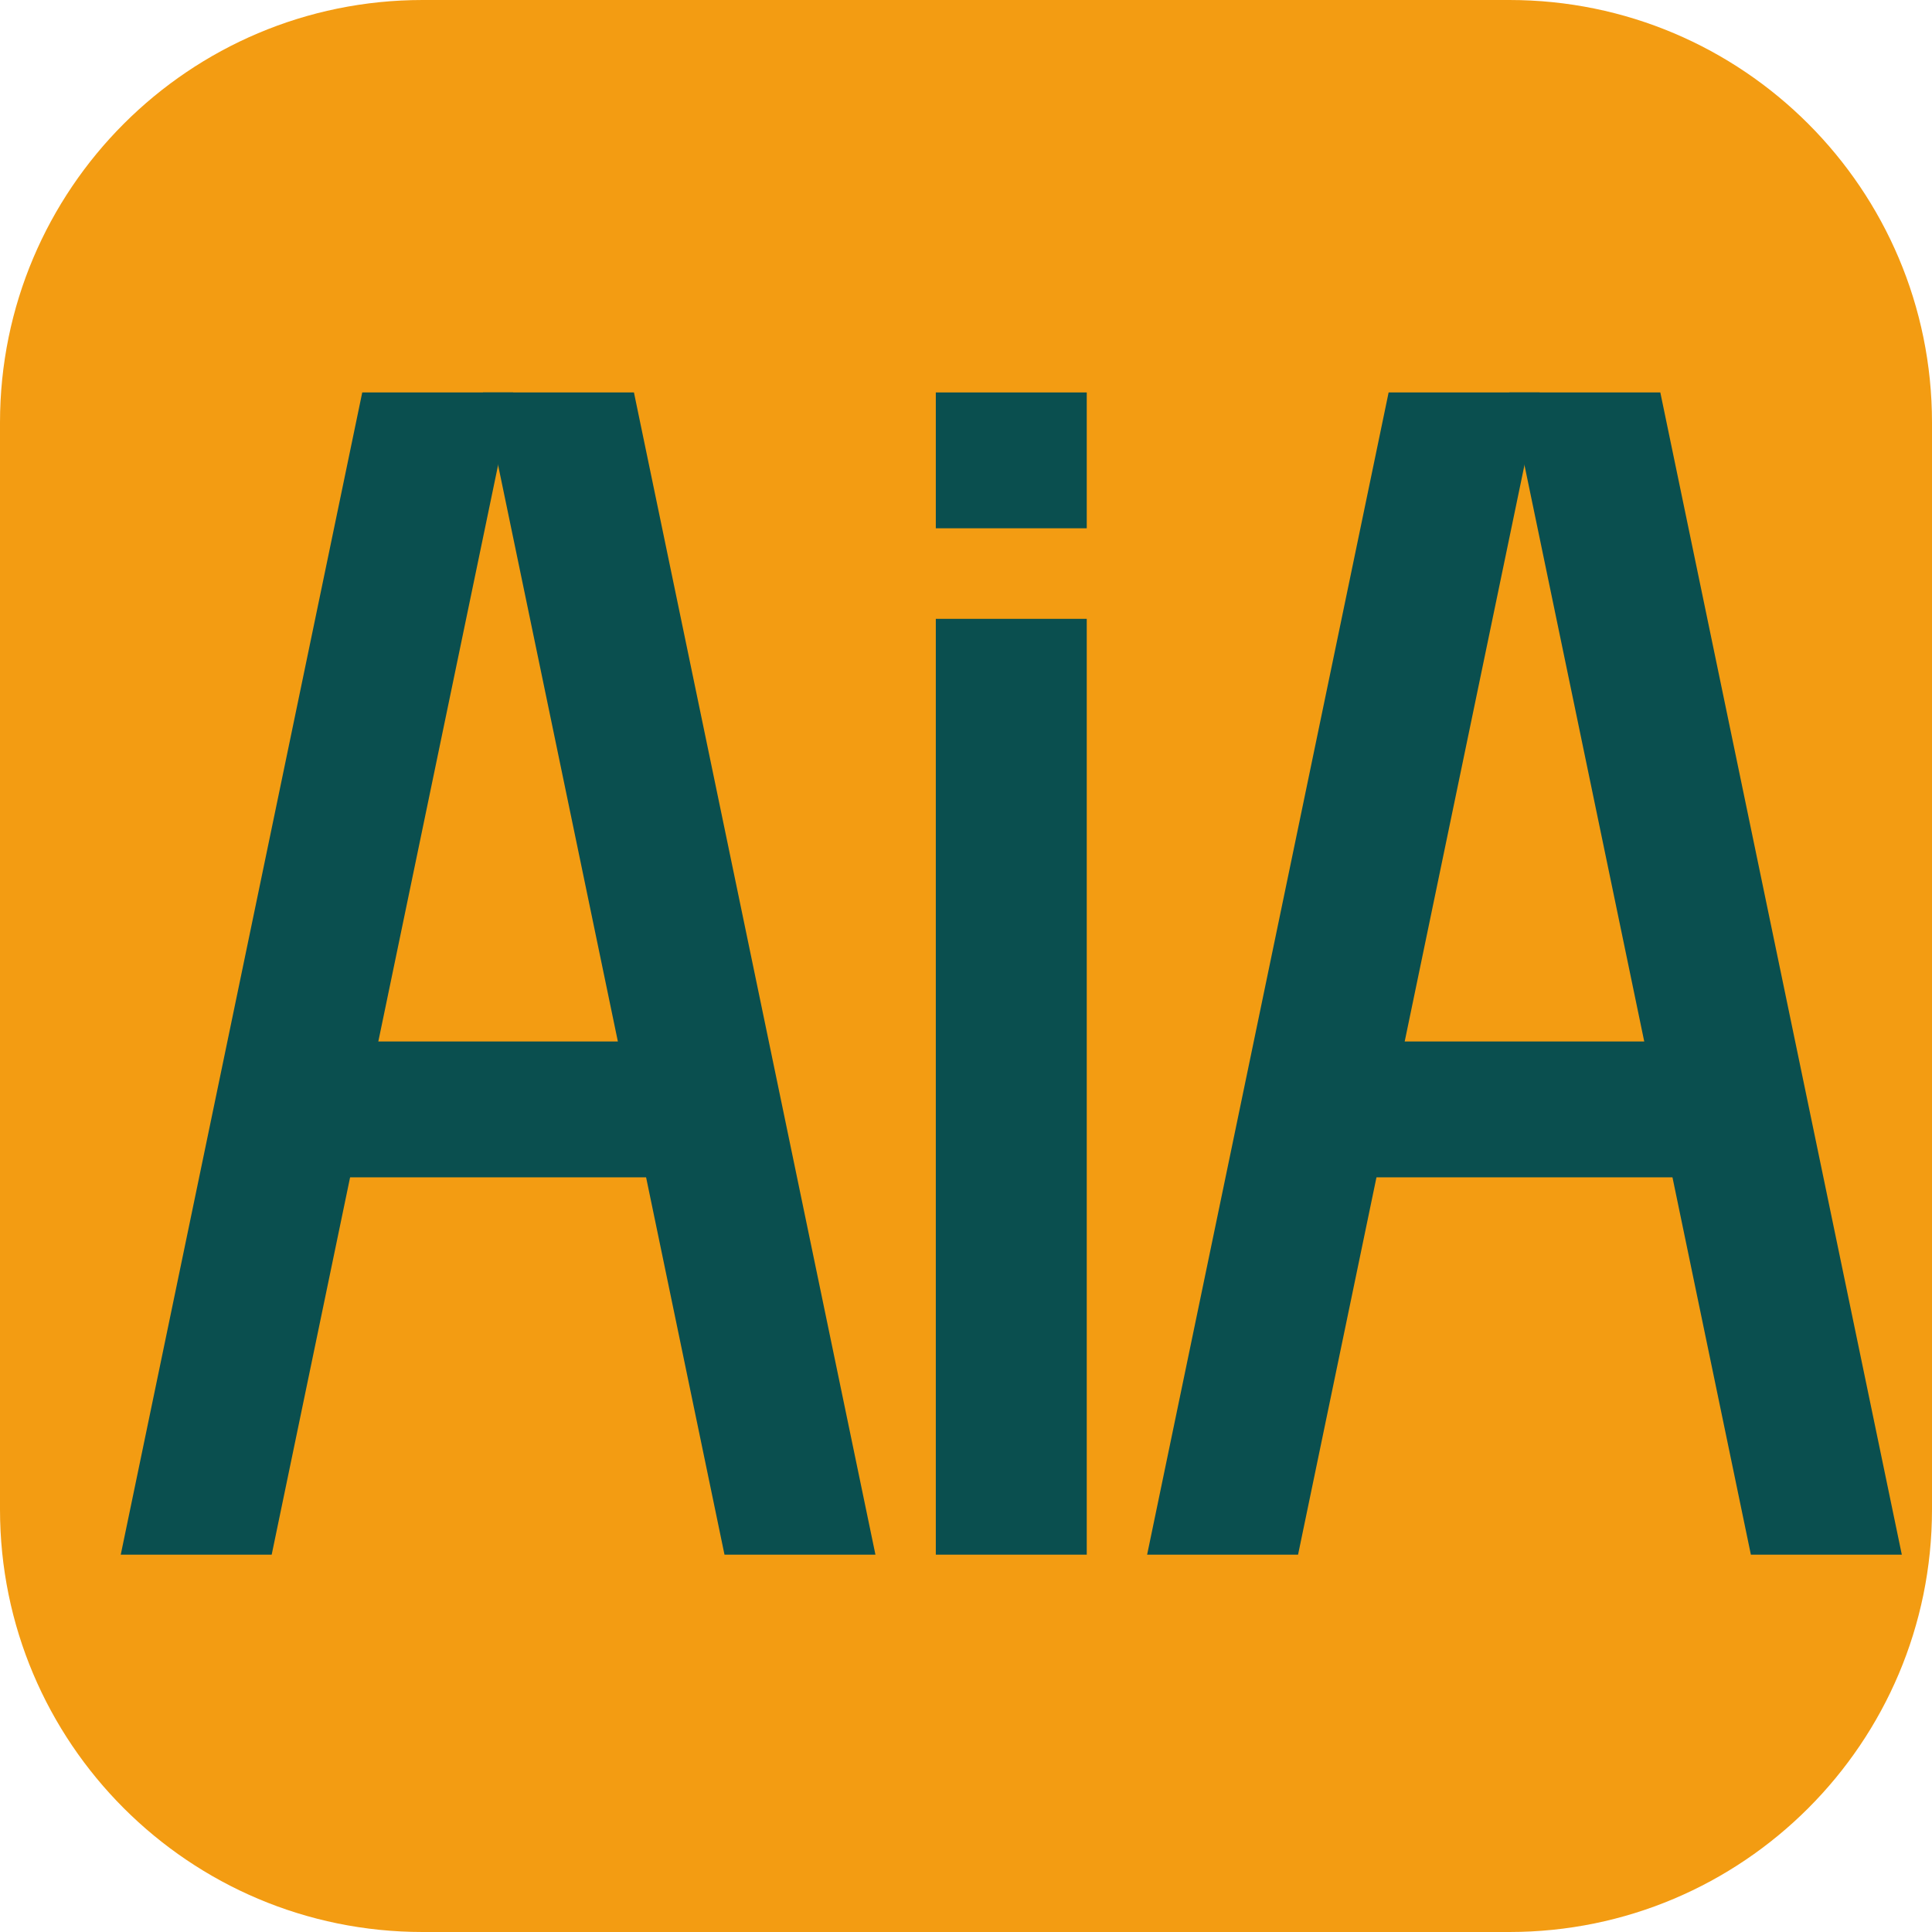
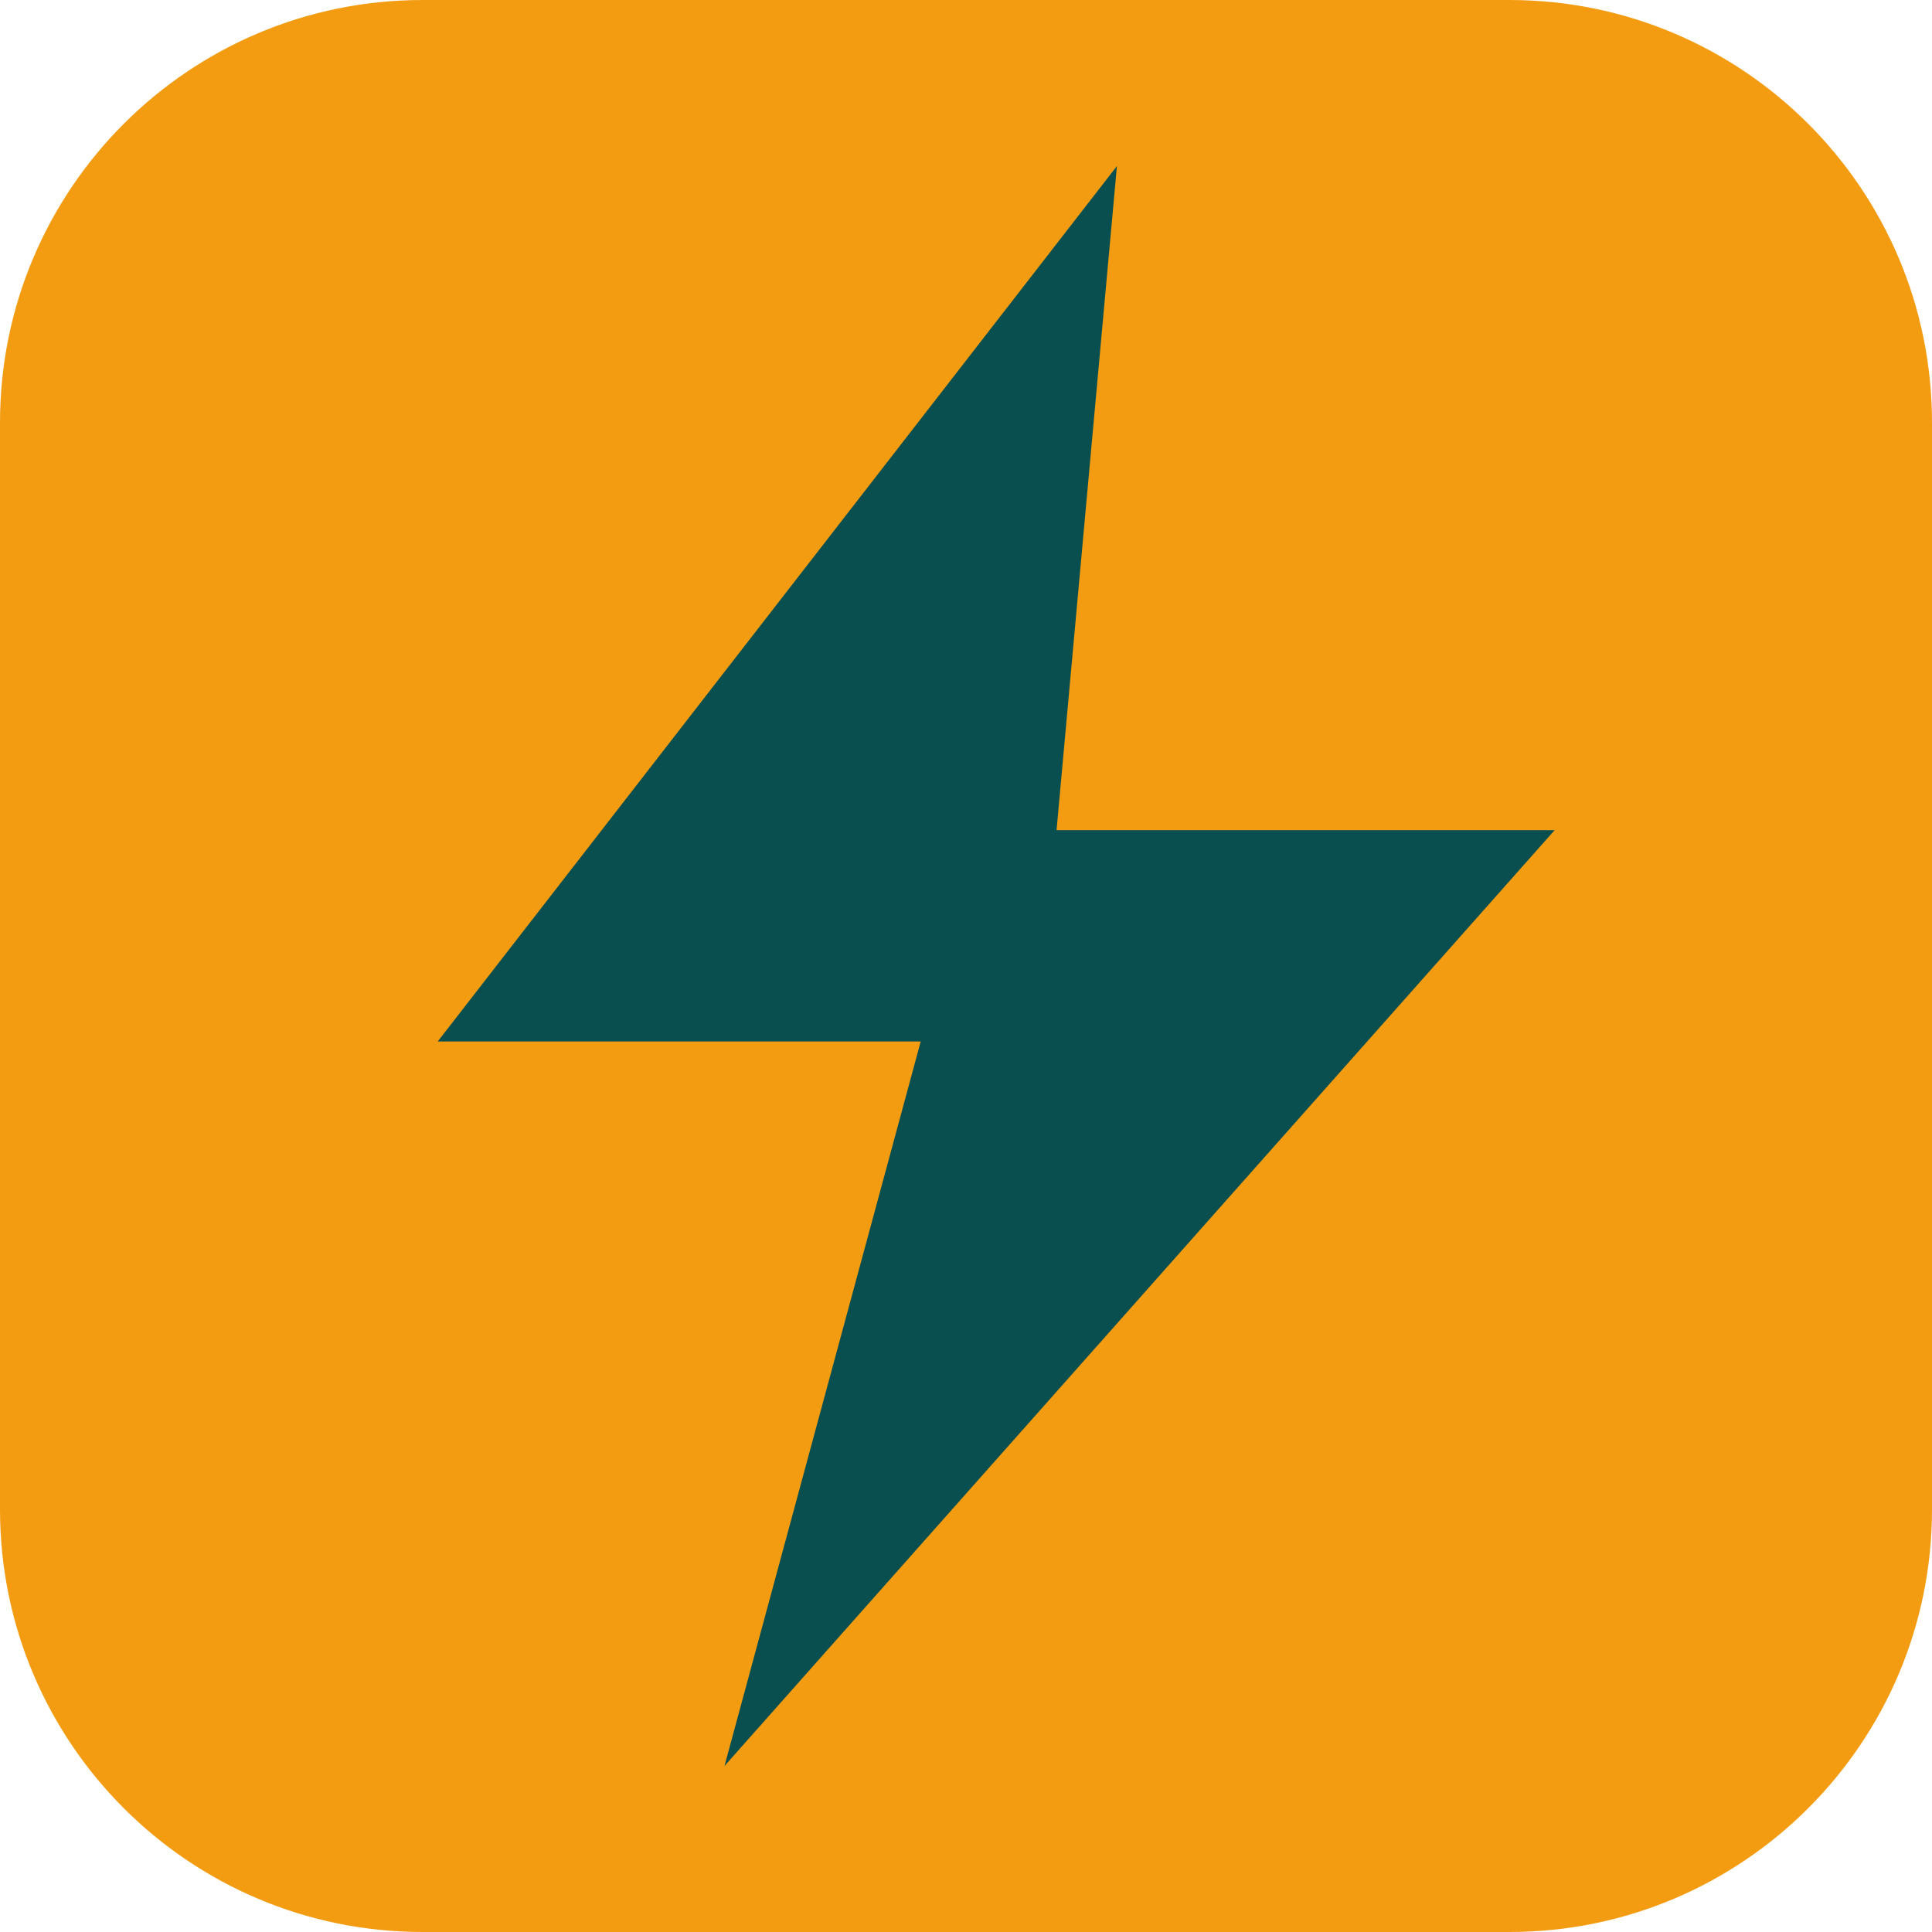
<svg xmlns="http://www.w3.org/2000/svg" viewBox="0 0 256 256">
  <rect width="256" height="256" rx="56" fill="#f39c12" />
-   <g fill="#0a4f4f">
-     <polygon points="16,206 48,52 68,52 36,206" />
-     <polygon points="64,52 84,52 116,206 96,206" />
-     <polygon points="38,138 94,138 91,156 35,156" />
-     <rect x="124" y="52" width="20" height="18" />
-     <rect x="124" y="82" width="20" height="124" />
-     <polygon points="152,206 184,52 204,52 172,206" />
-     <polygon points="200,52 220,52 252,206 232,206" />
-     <polygon points="174,138 230,138 227,156 171,156" />
-   </g>
+   <polygon fill="#0a4f4f" points="148,22 58,138 122,138 96,234 206,110 140,110" />
</svg>
